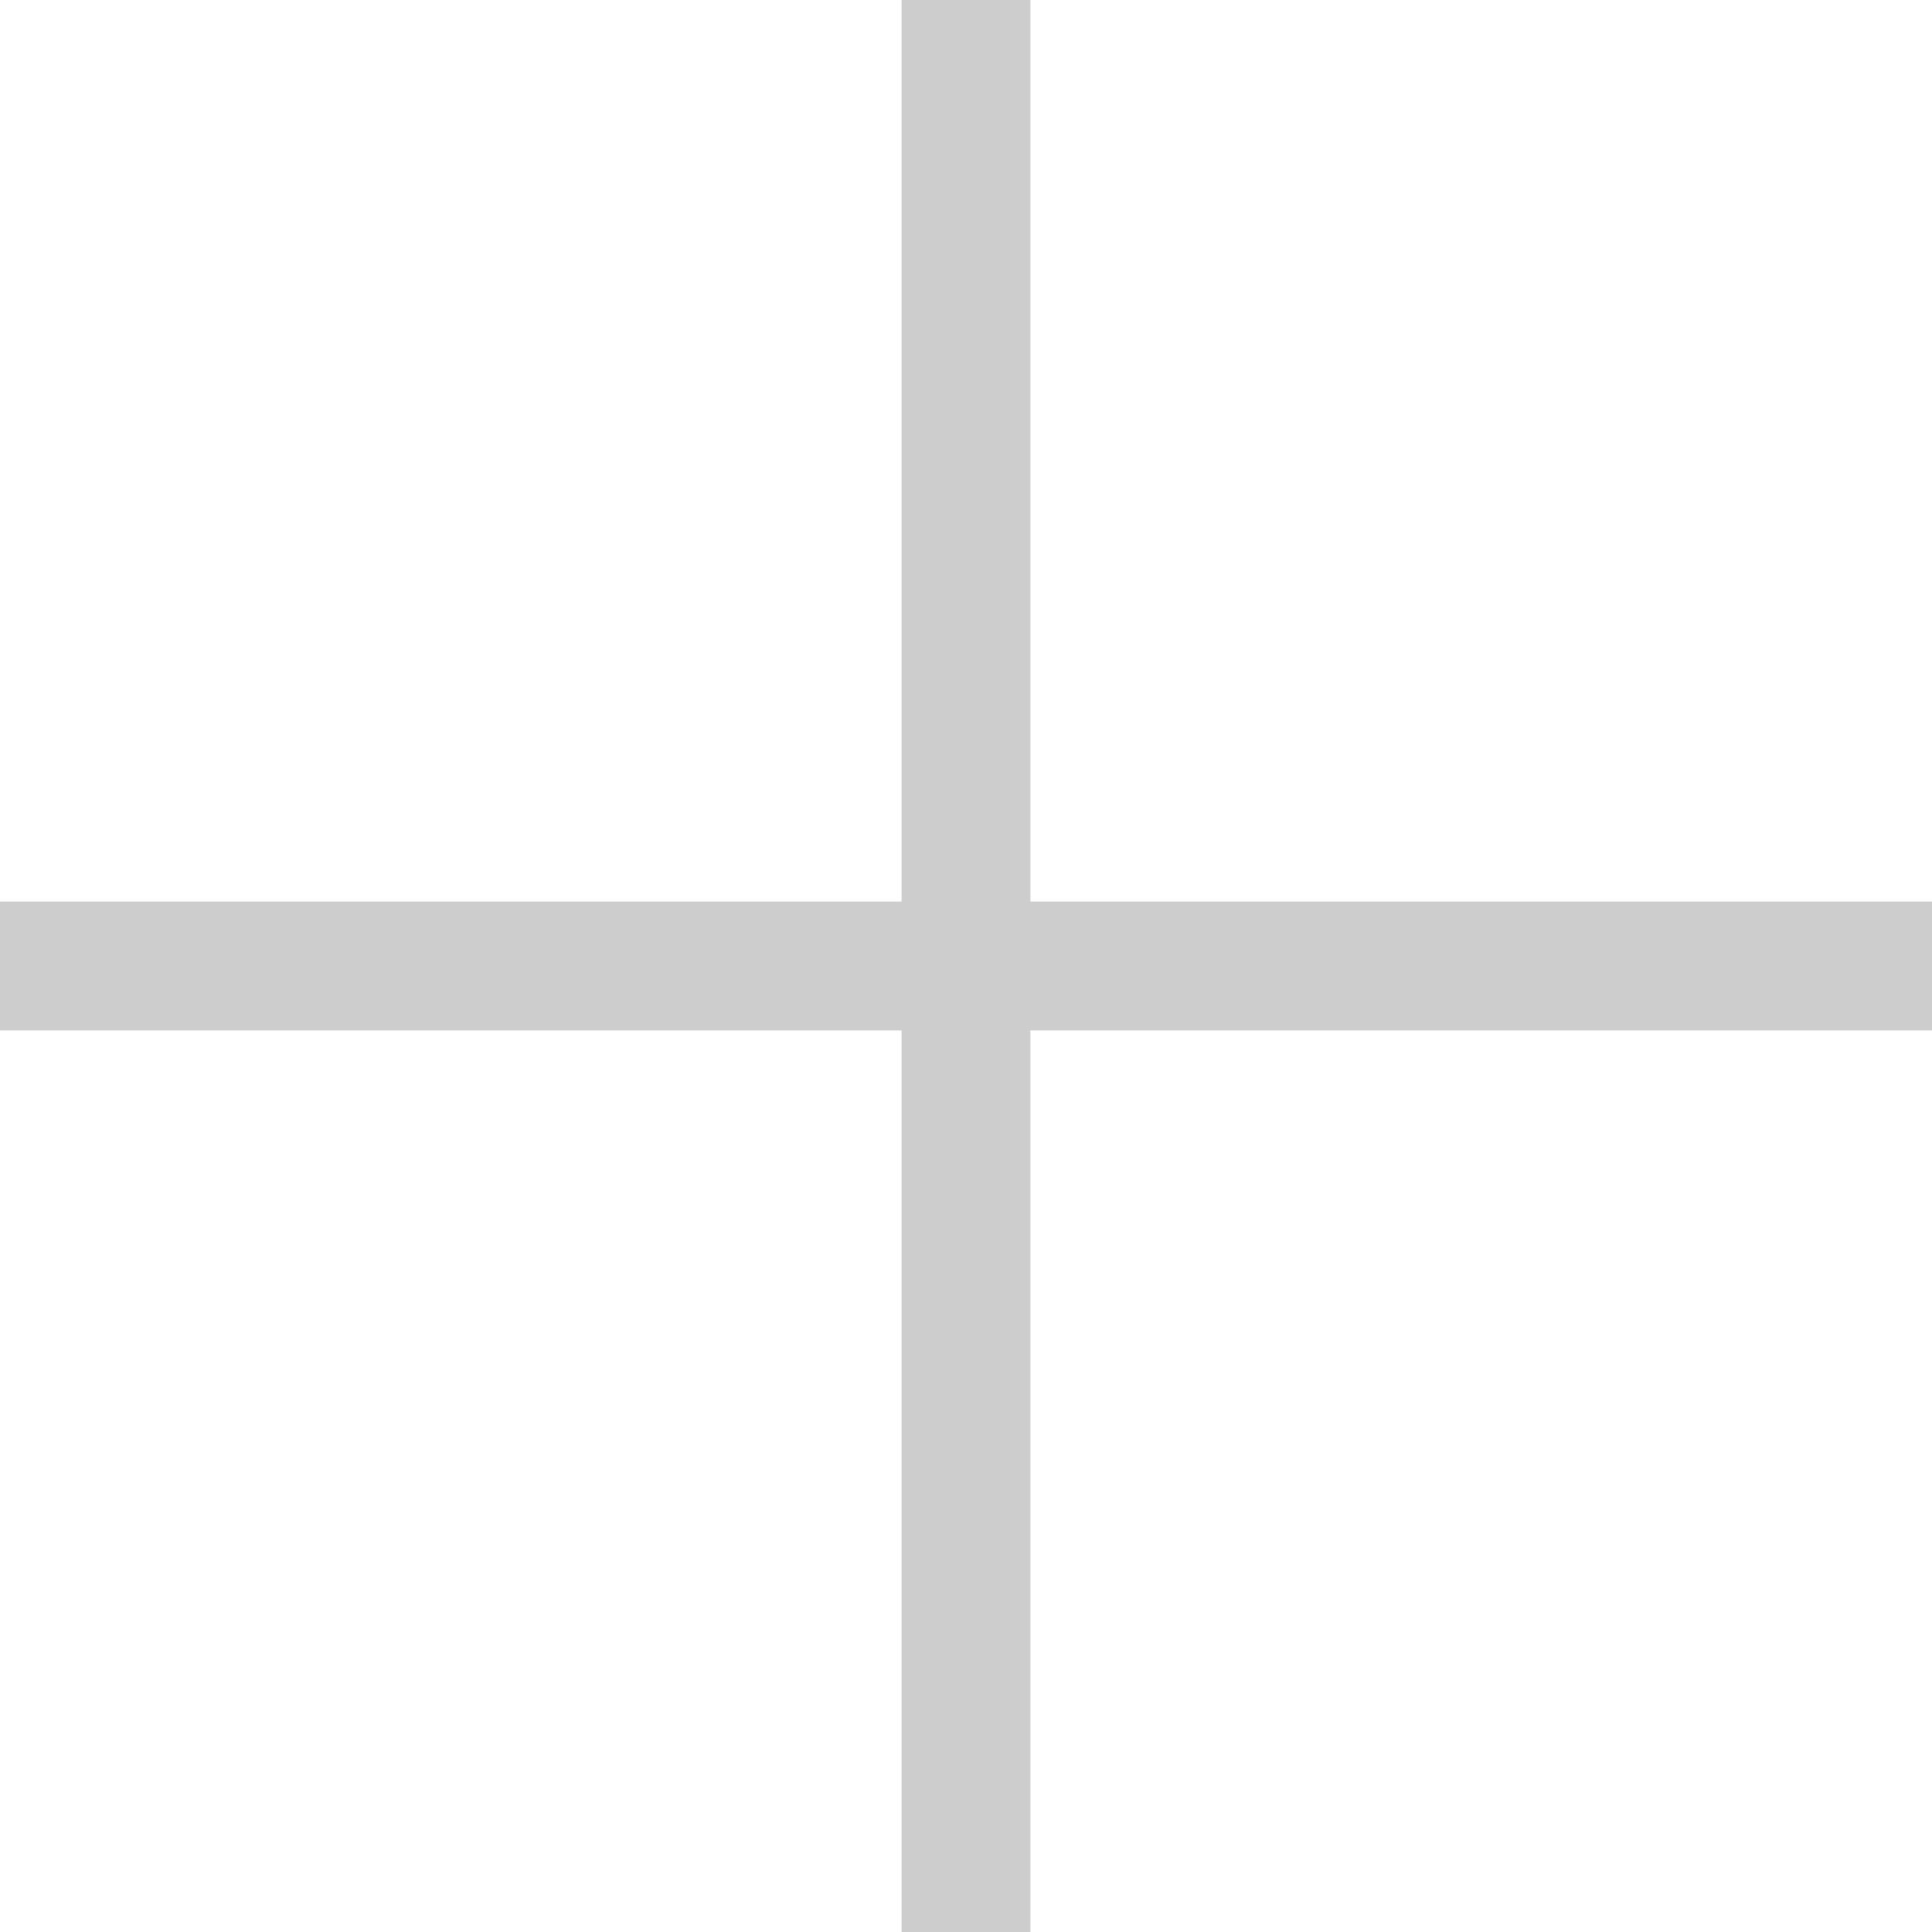
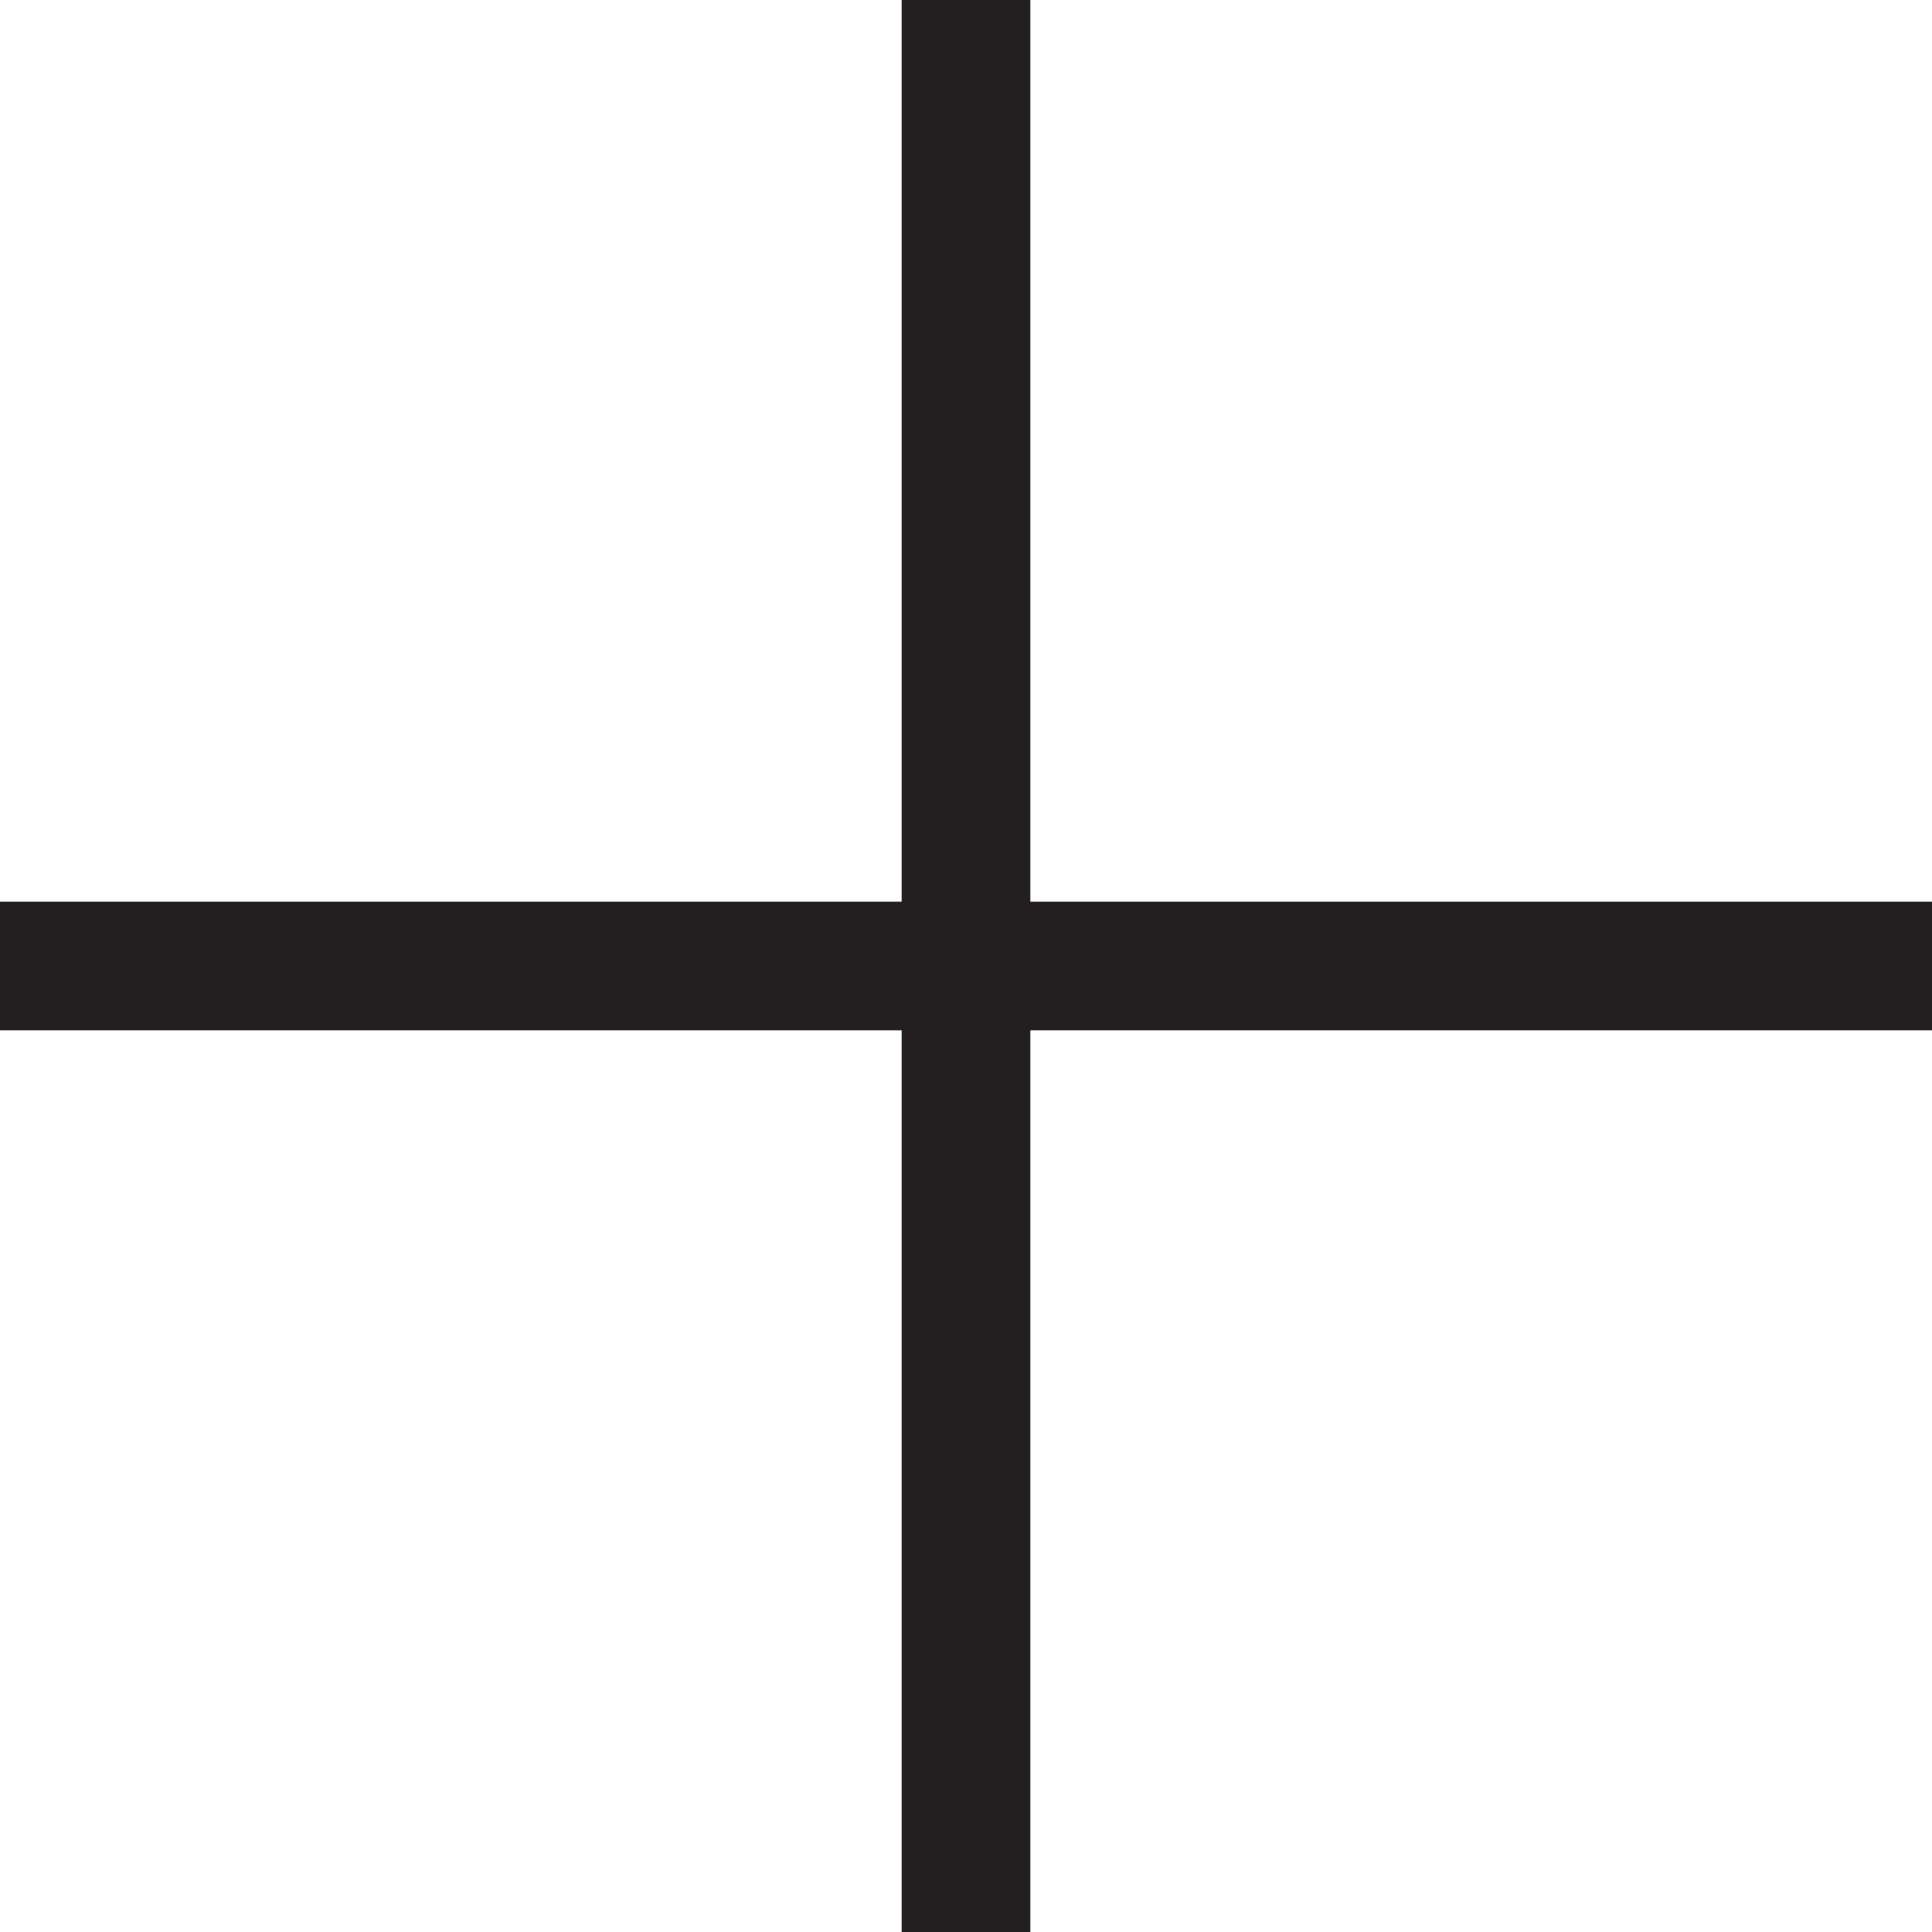
<svg xmlns="http://www.w3.org/2000/svg" version="1.1" id="Layer_1" x="0px" y="0px" viewBox="0 0 30 30" style="enable-background:new 0 0 30 30;" xml:space="preserve">
  <style type="text/css">
    .st0 {
-       fill: #cdcdcd;
+       fill: #231F20;
    }
  </style>
  <polygon class="st0" points="30,14 16,14 16,0 14,0 14,14 0,14 0,16 14,16 14,30 16,30 16,16 30,16 " />
</svg>
